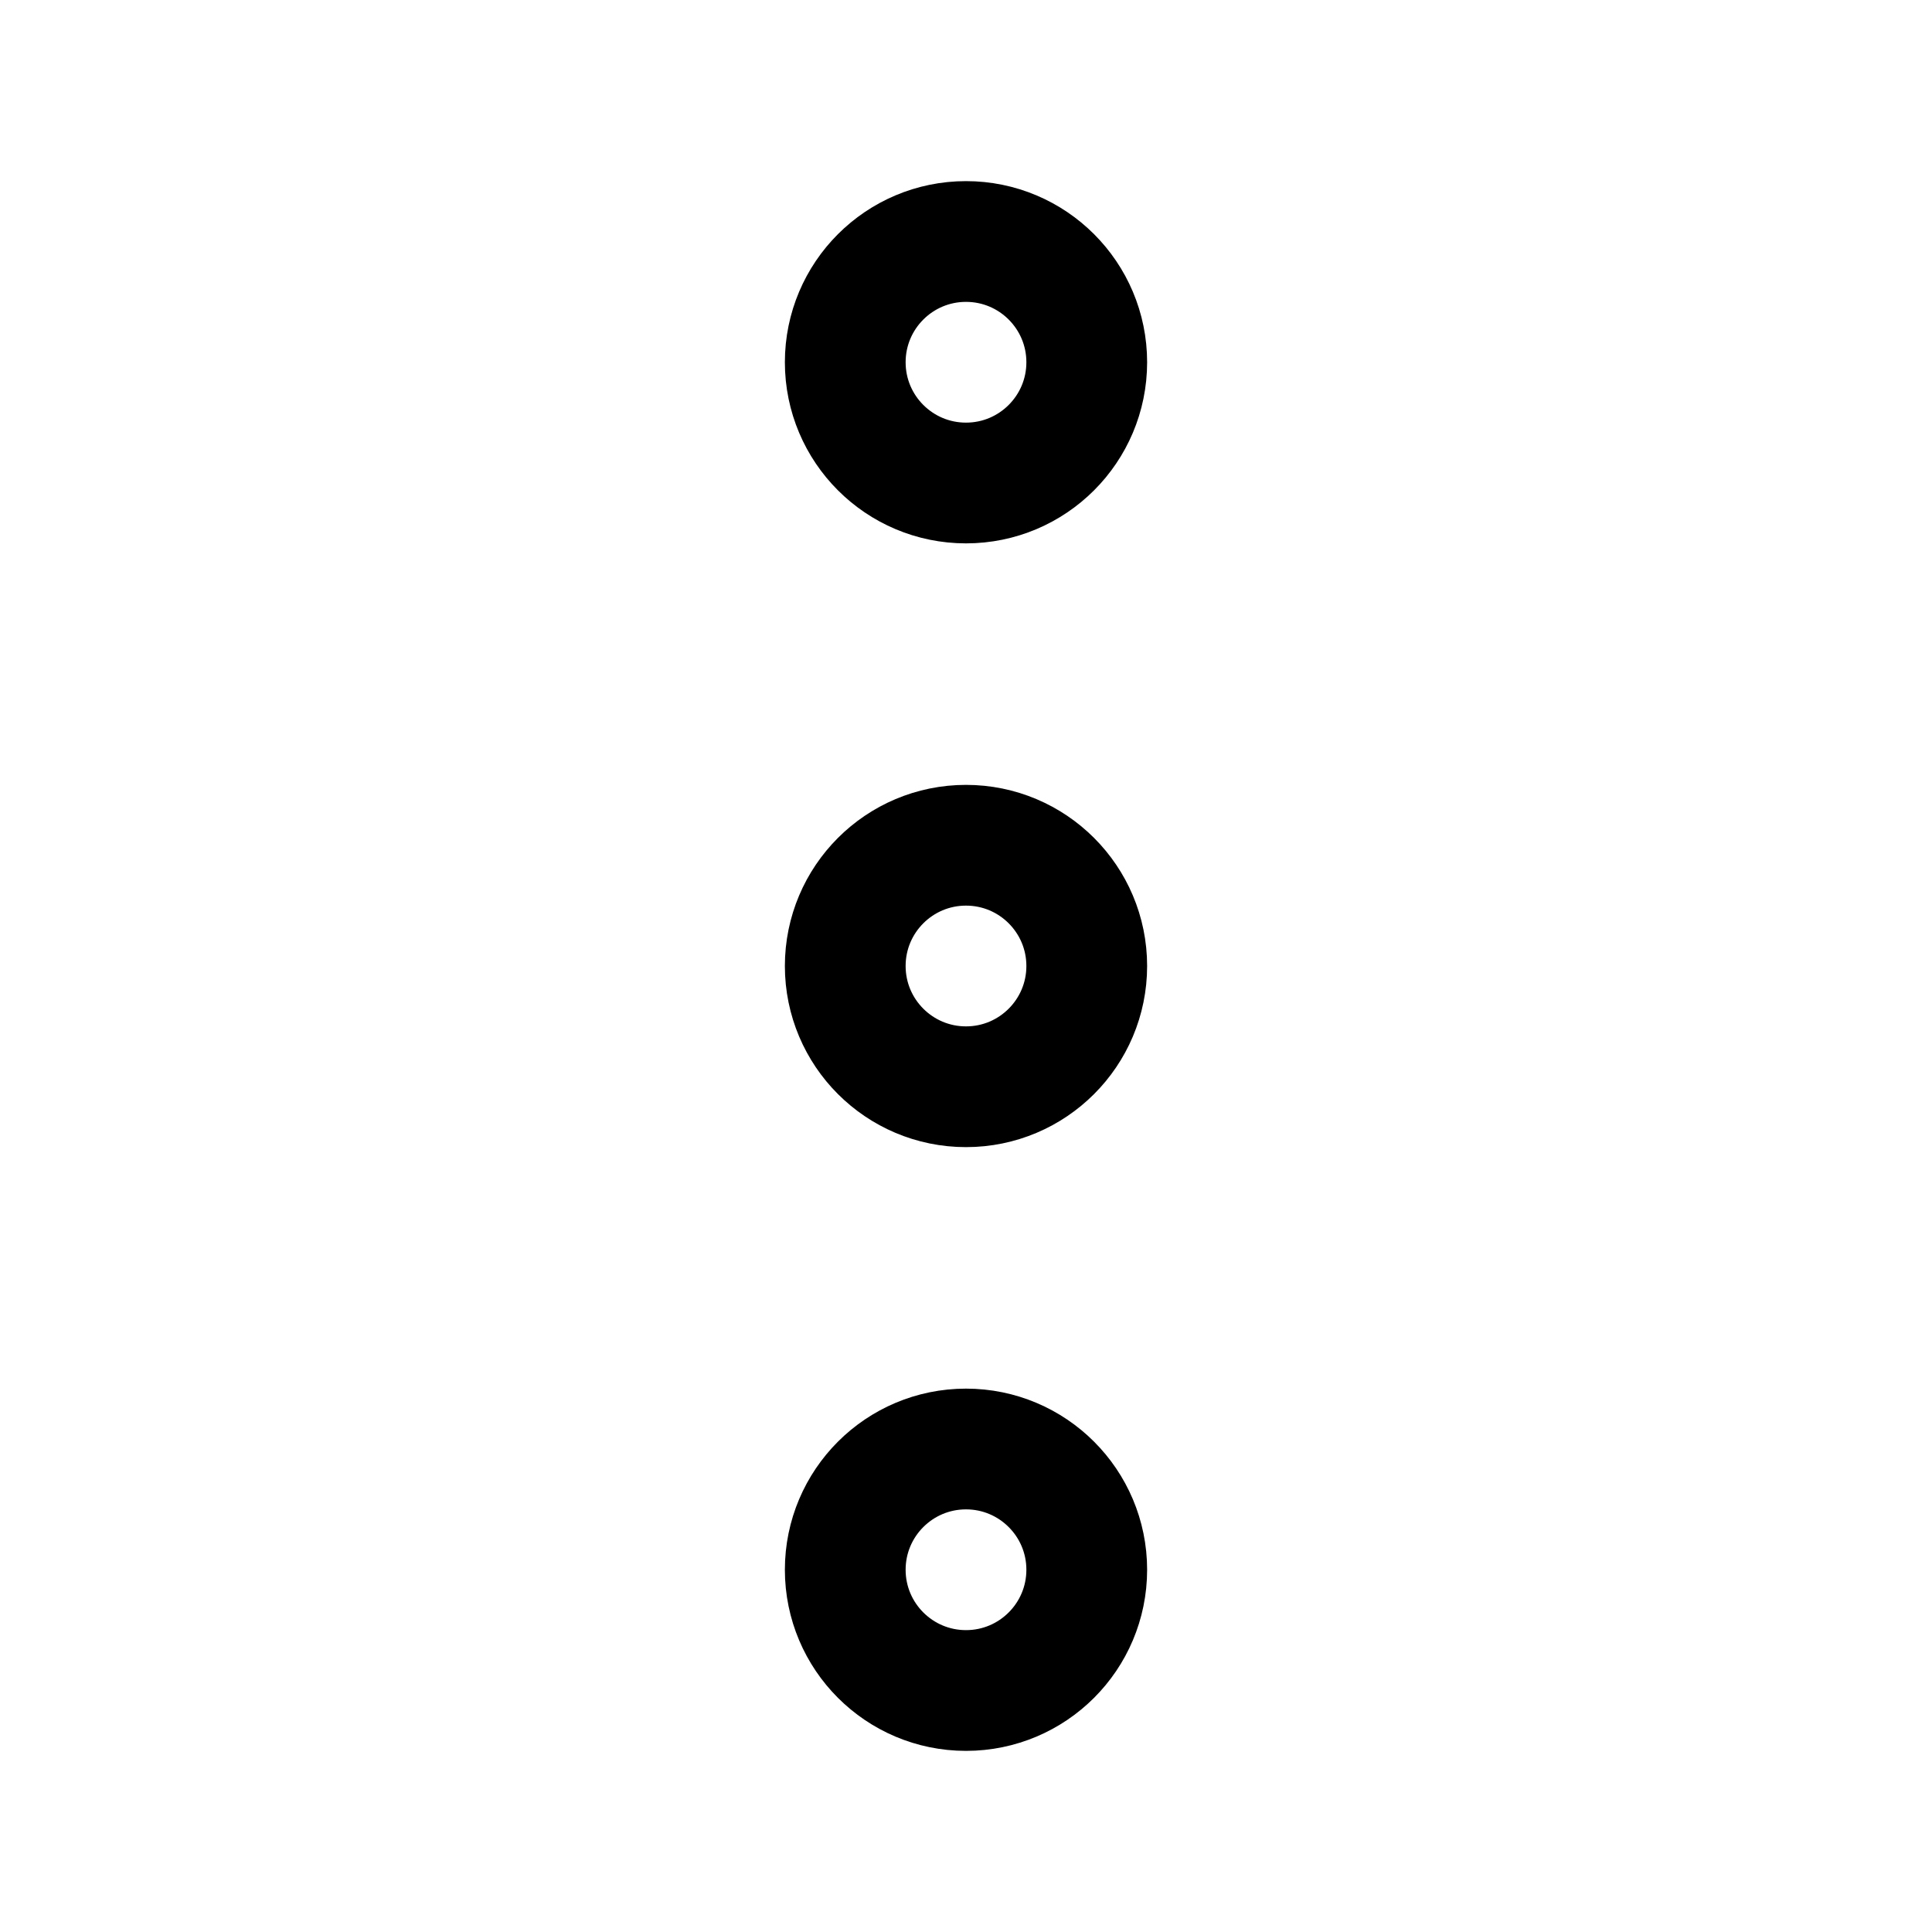
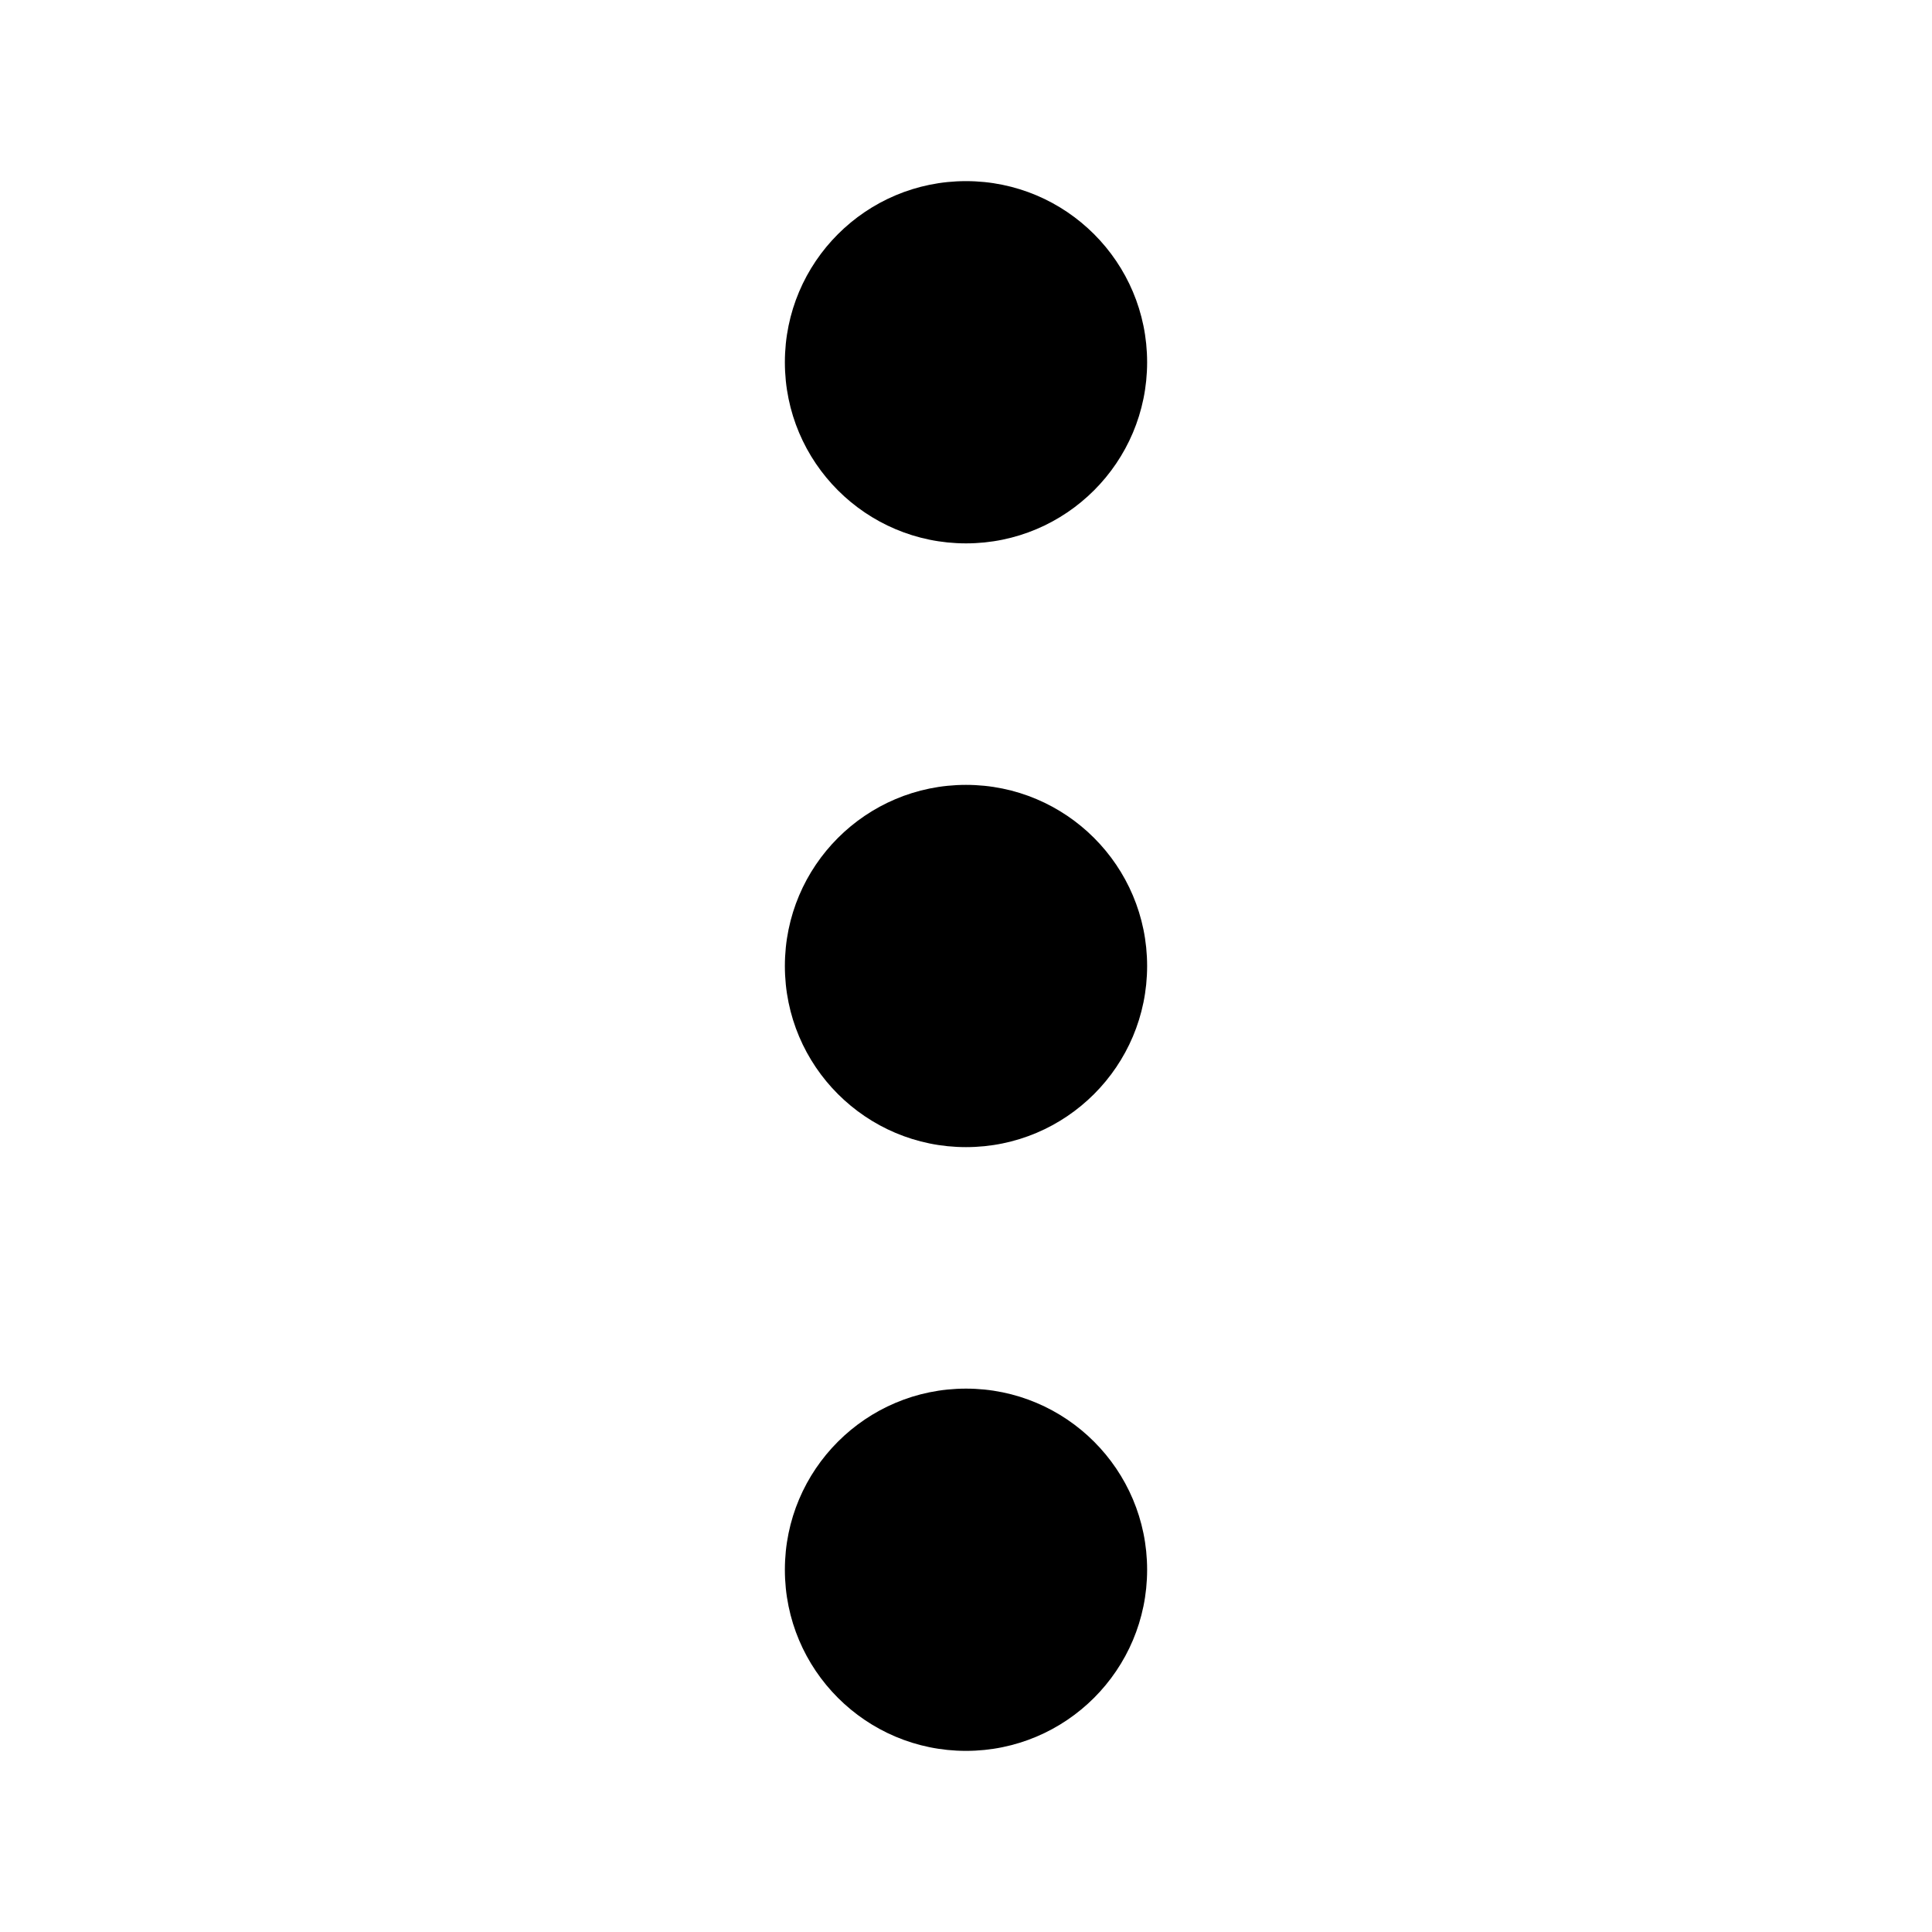
<svg xmlns="http://www.w3.org/2000/svg" width="512" height="512" viewBox="0 0 512 512">
-   <circle cx="256" cy="256" r="32" style="fill:none;stroke:#000;stroke-miterlimit:10;stroke-width:32px" />
-   <circle cx="256" cy="416" r="32" style="fill:none;stroke:#000;stroke-miterlimit:10;stroke-width:32px" />
-   <circle cx="256" cy="96" r="32" style="fill:none;stroke:#000;stroke-miterlimit:10;stroke-width:32px" />
+   <circle cx="256" cy="256" r="48" />
+   <circle cx="256" cy="416" r="48" />
+   <circle cx="256" cy="96" r="48" />
</svg>
